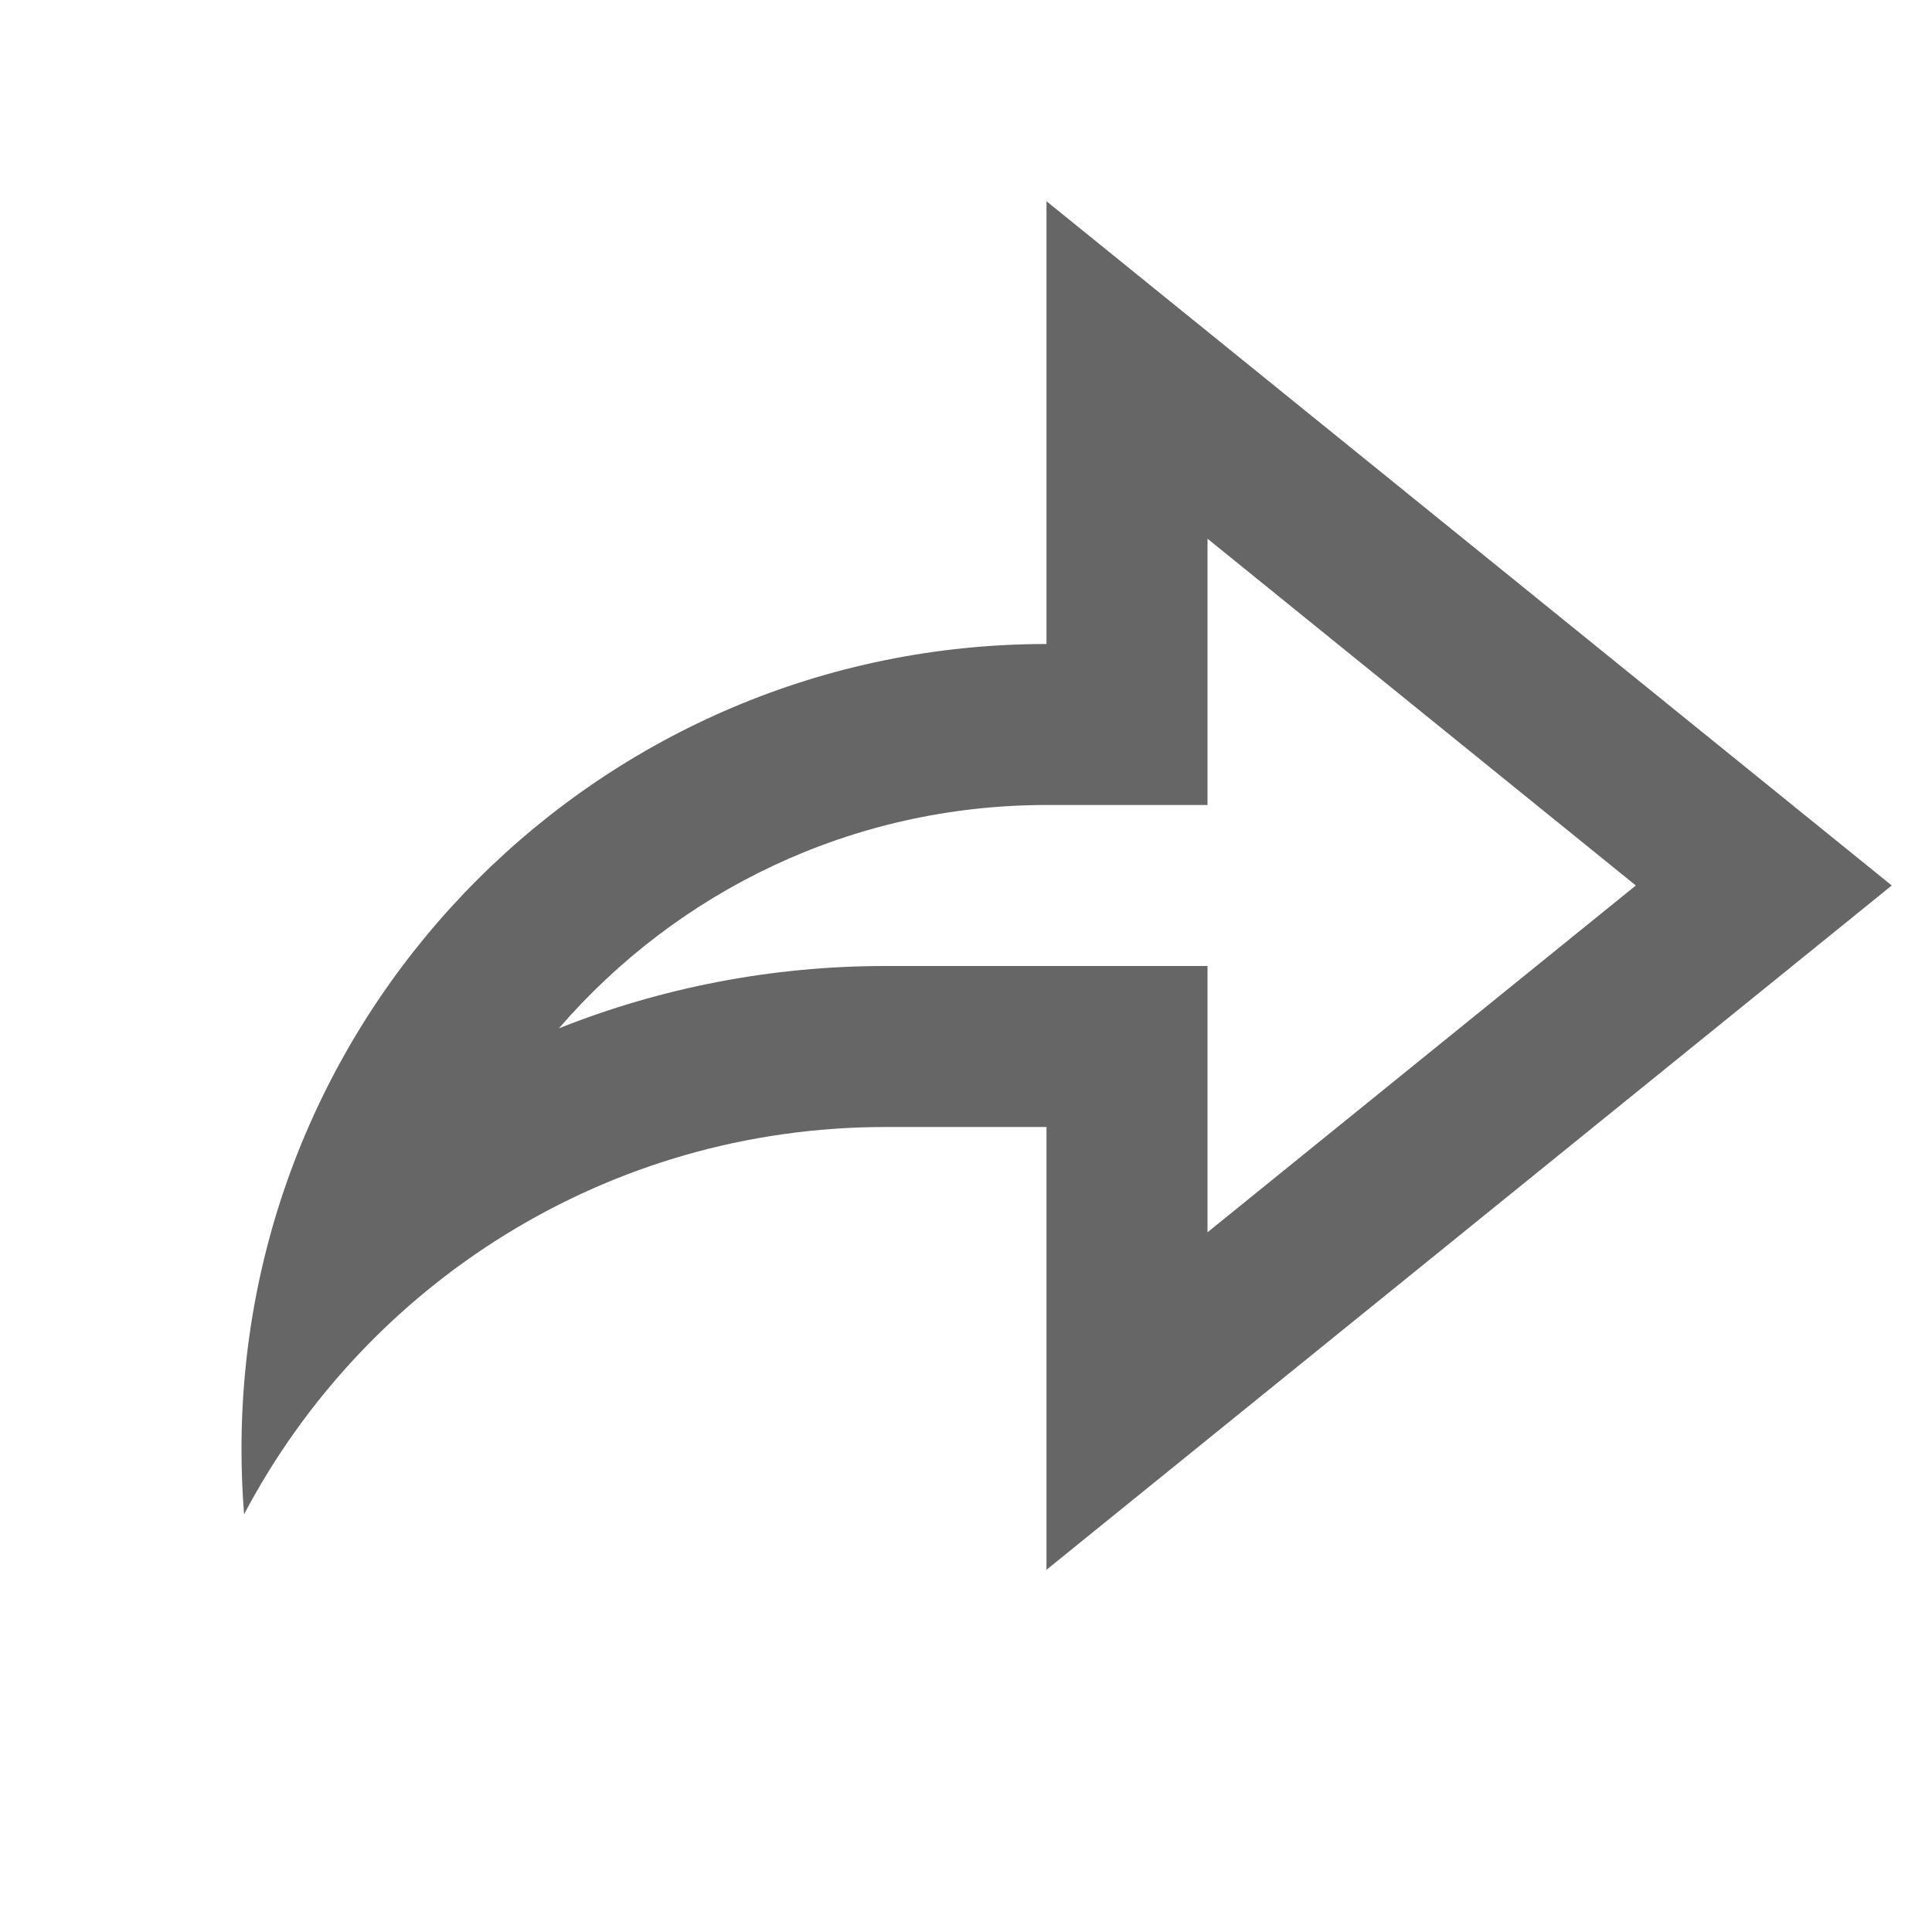
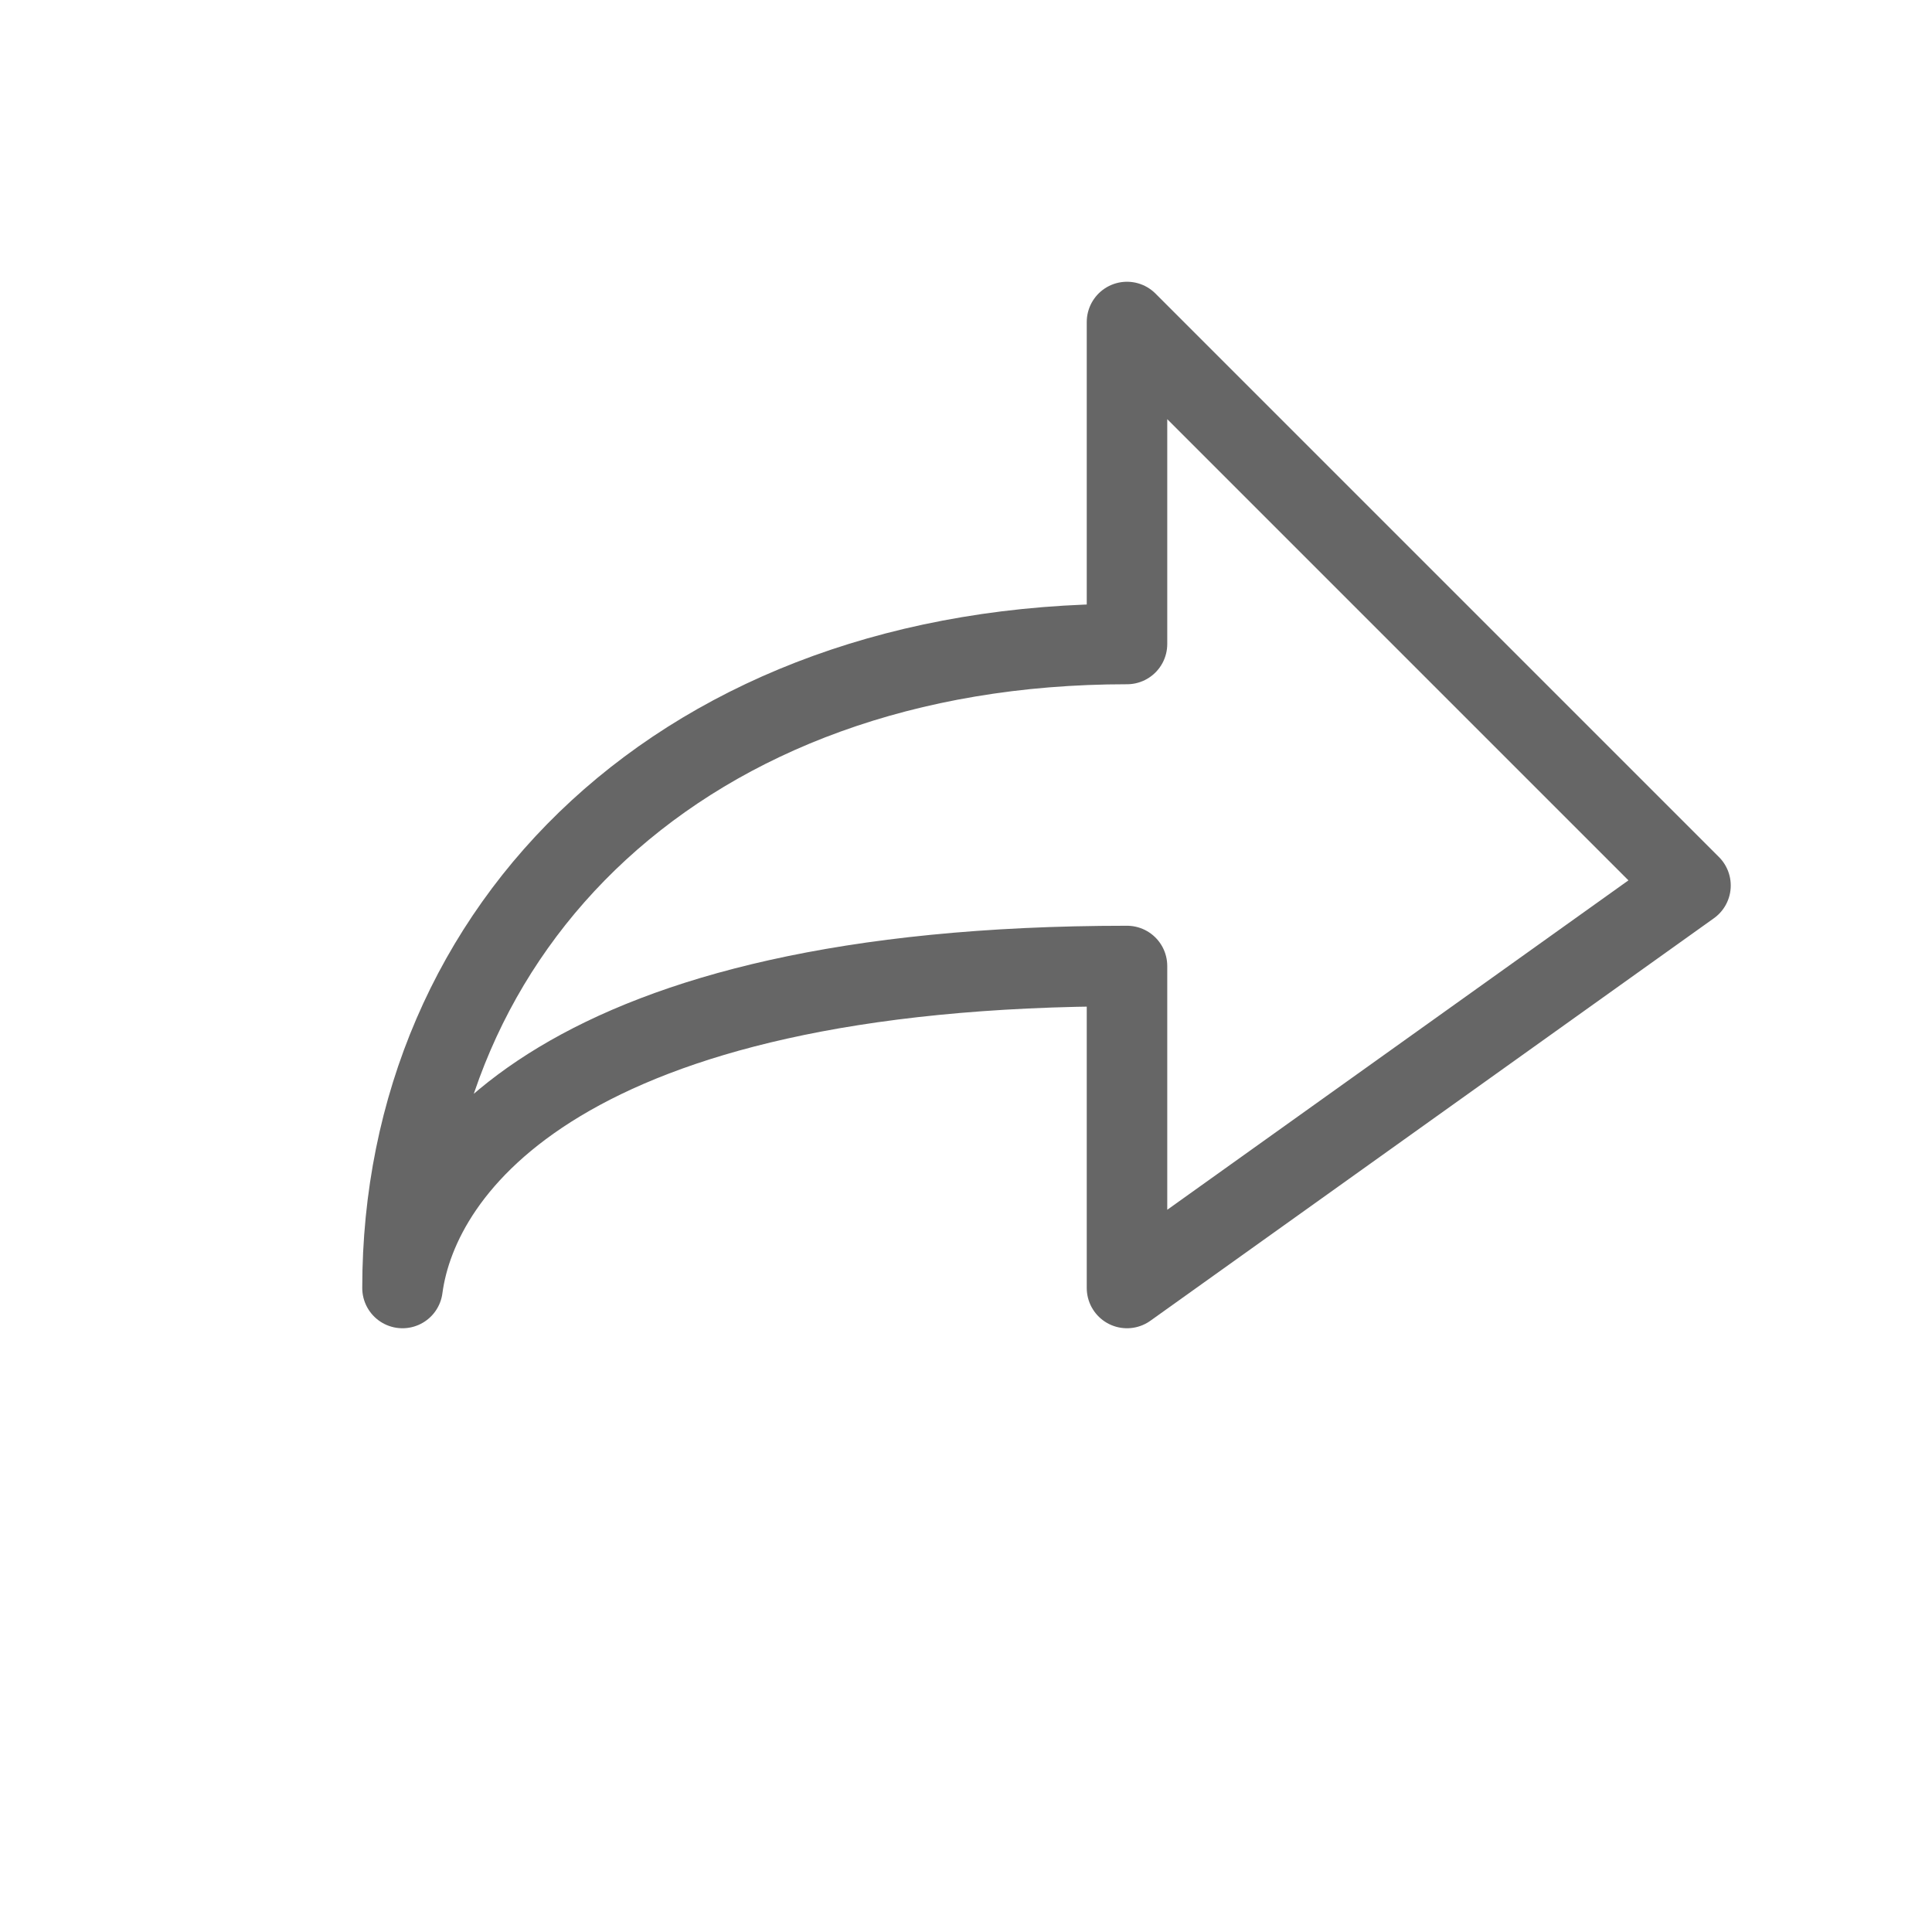
- <svg xmlns="http://www.w3.org/2000/svg" viewBox="0 0 24 24" fill="#666666">
-   <path d="M13 14H11C7.542 14 4.54 15.95 3.032 18.811C3.011 18.543 3 18.273 3 18C3 12.477 7.477 8 13 8V2.5L23.5 11L13 19.5V14ZM11 12H15V15.308L20.321 11L15 6.692V10H13C10.579 10 8.41 11.075 6.943 12.774C8.209 12.271 9.58 12 11 12Z" />
+ <svg xmlns="http://www.w3.org/2000/svg" width="24" height="24" viewBox="0 0 24 24" fill="none" stroke="#666666" stroke-width="1" stroke-linecap="round" stroke-linejoin="round">
+   <path d="M21 11l-7-7v4c-5.5 0-9 3.5-9 8 .2-1.5 2-4 9-4v4l7-5z" />
</svg>
